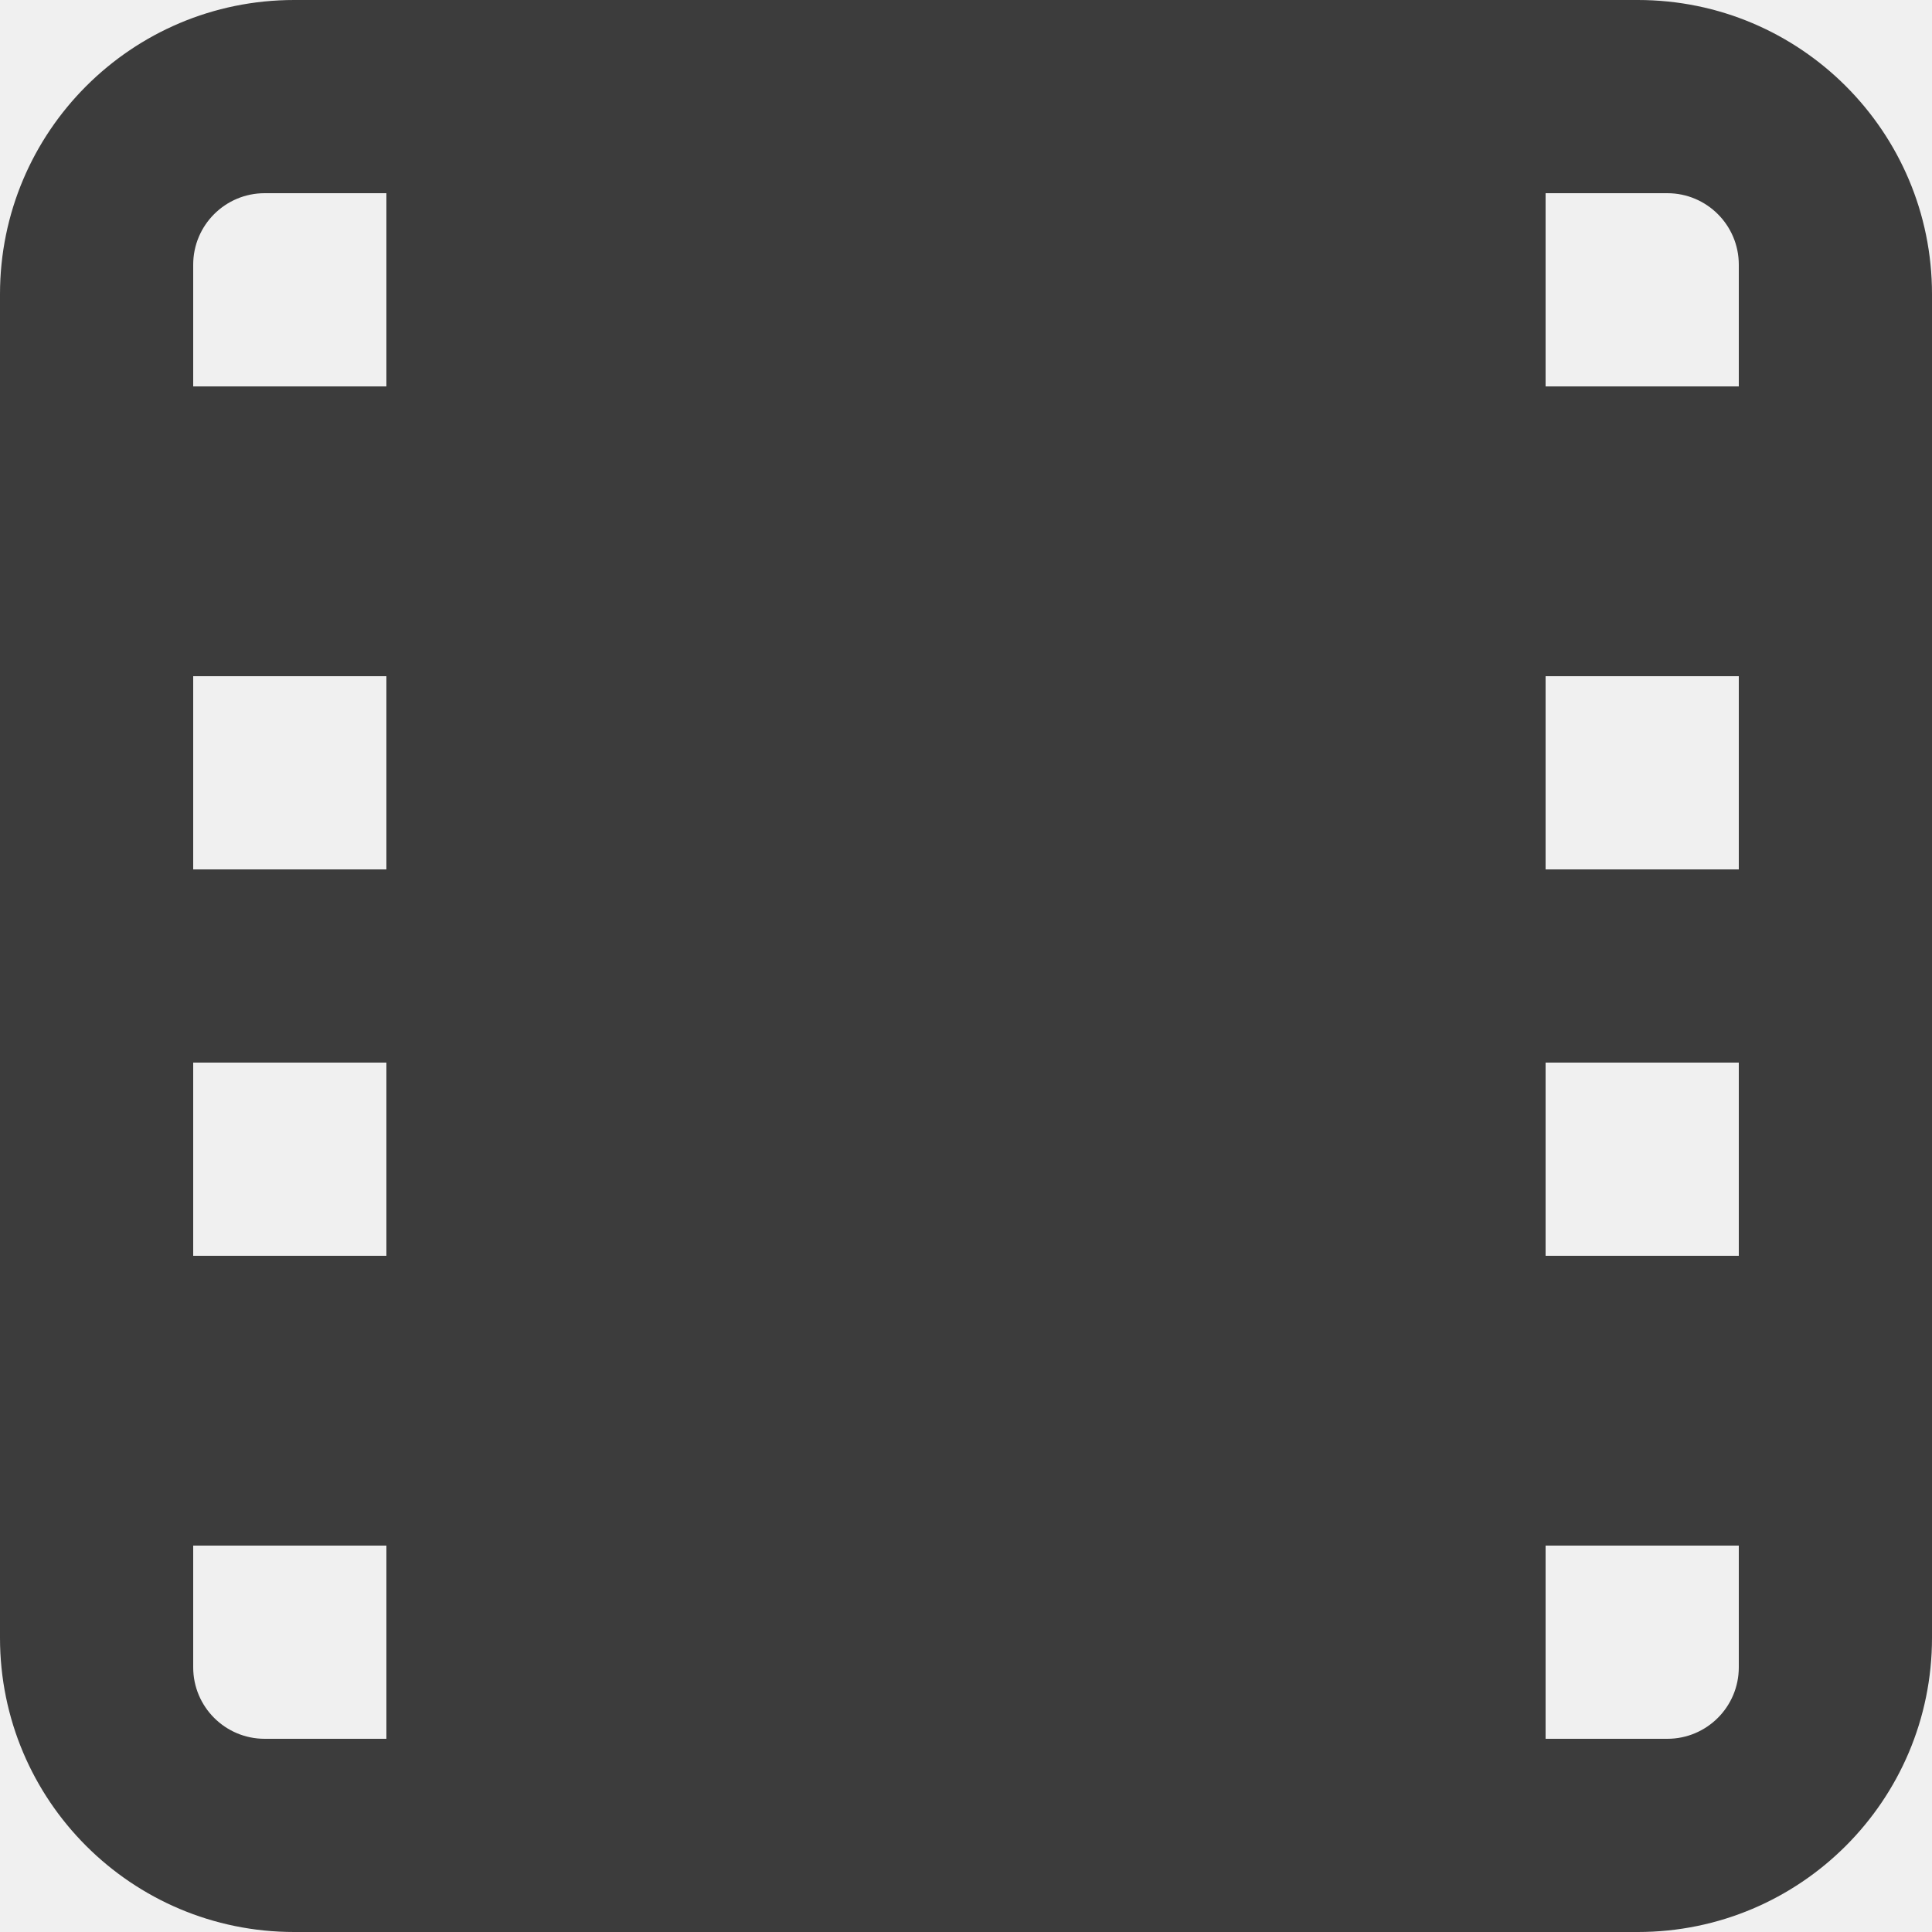
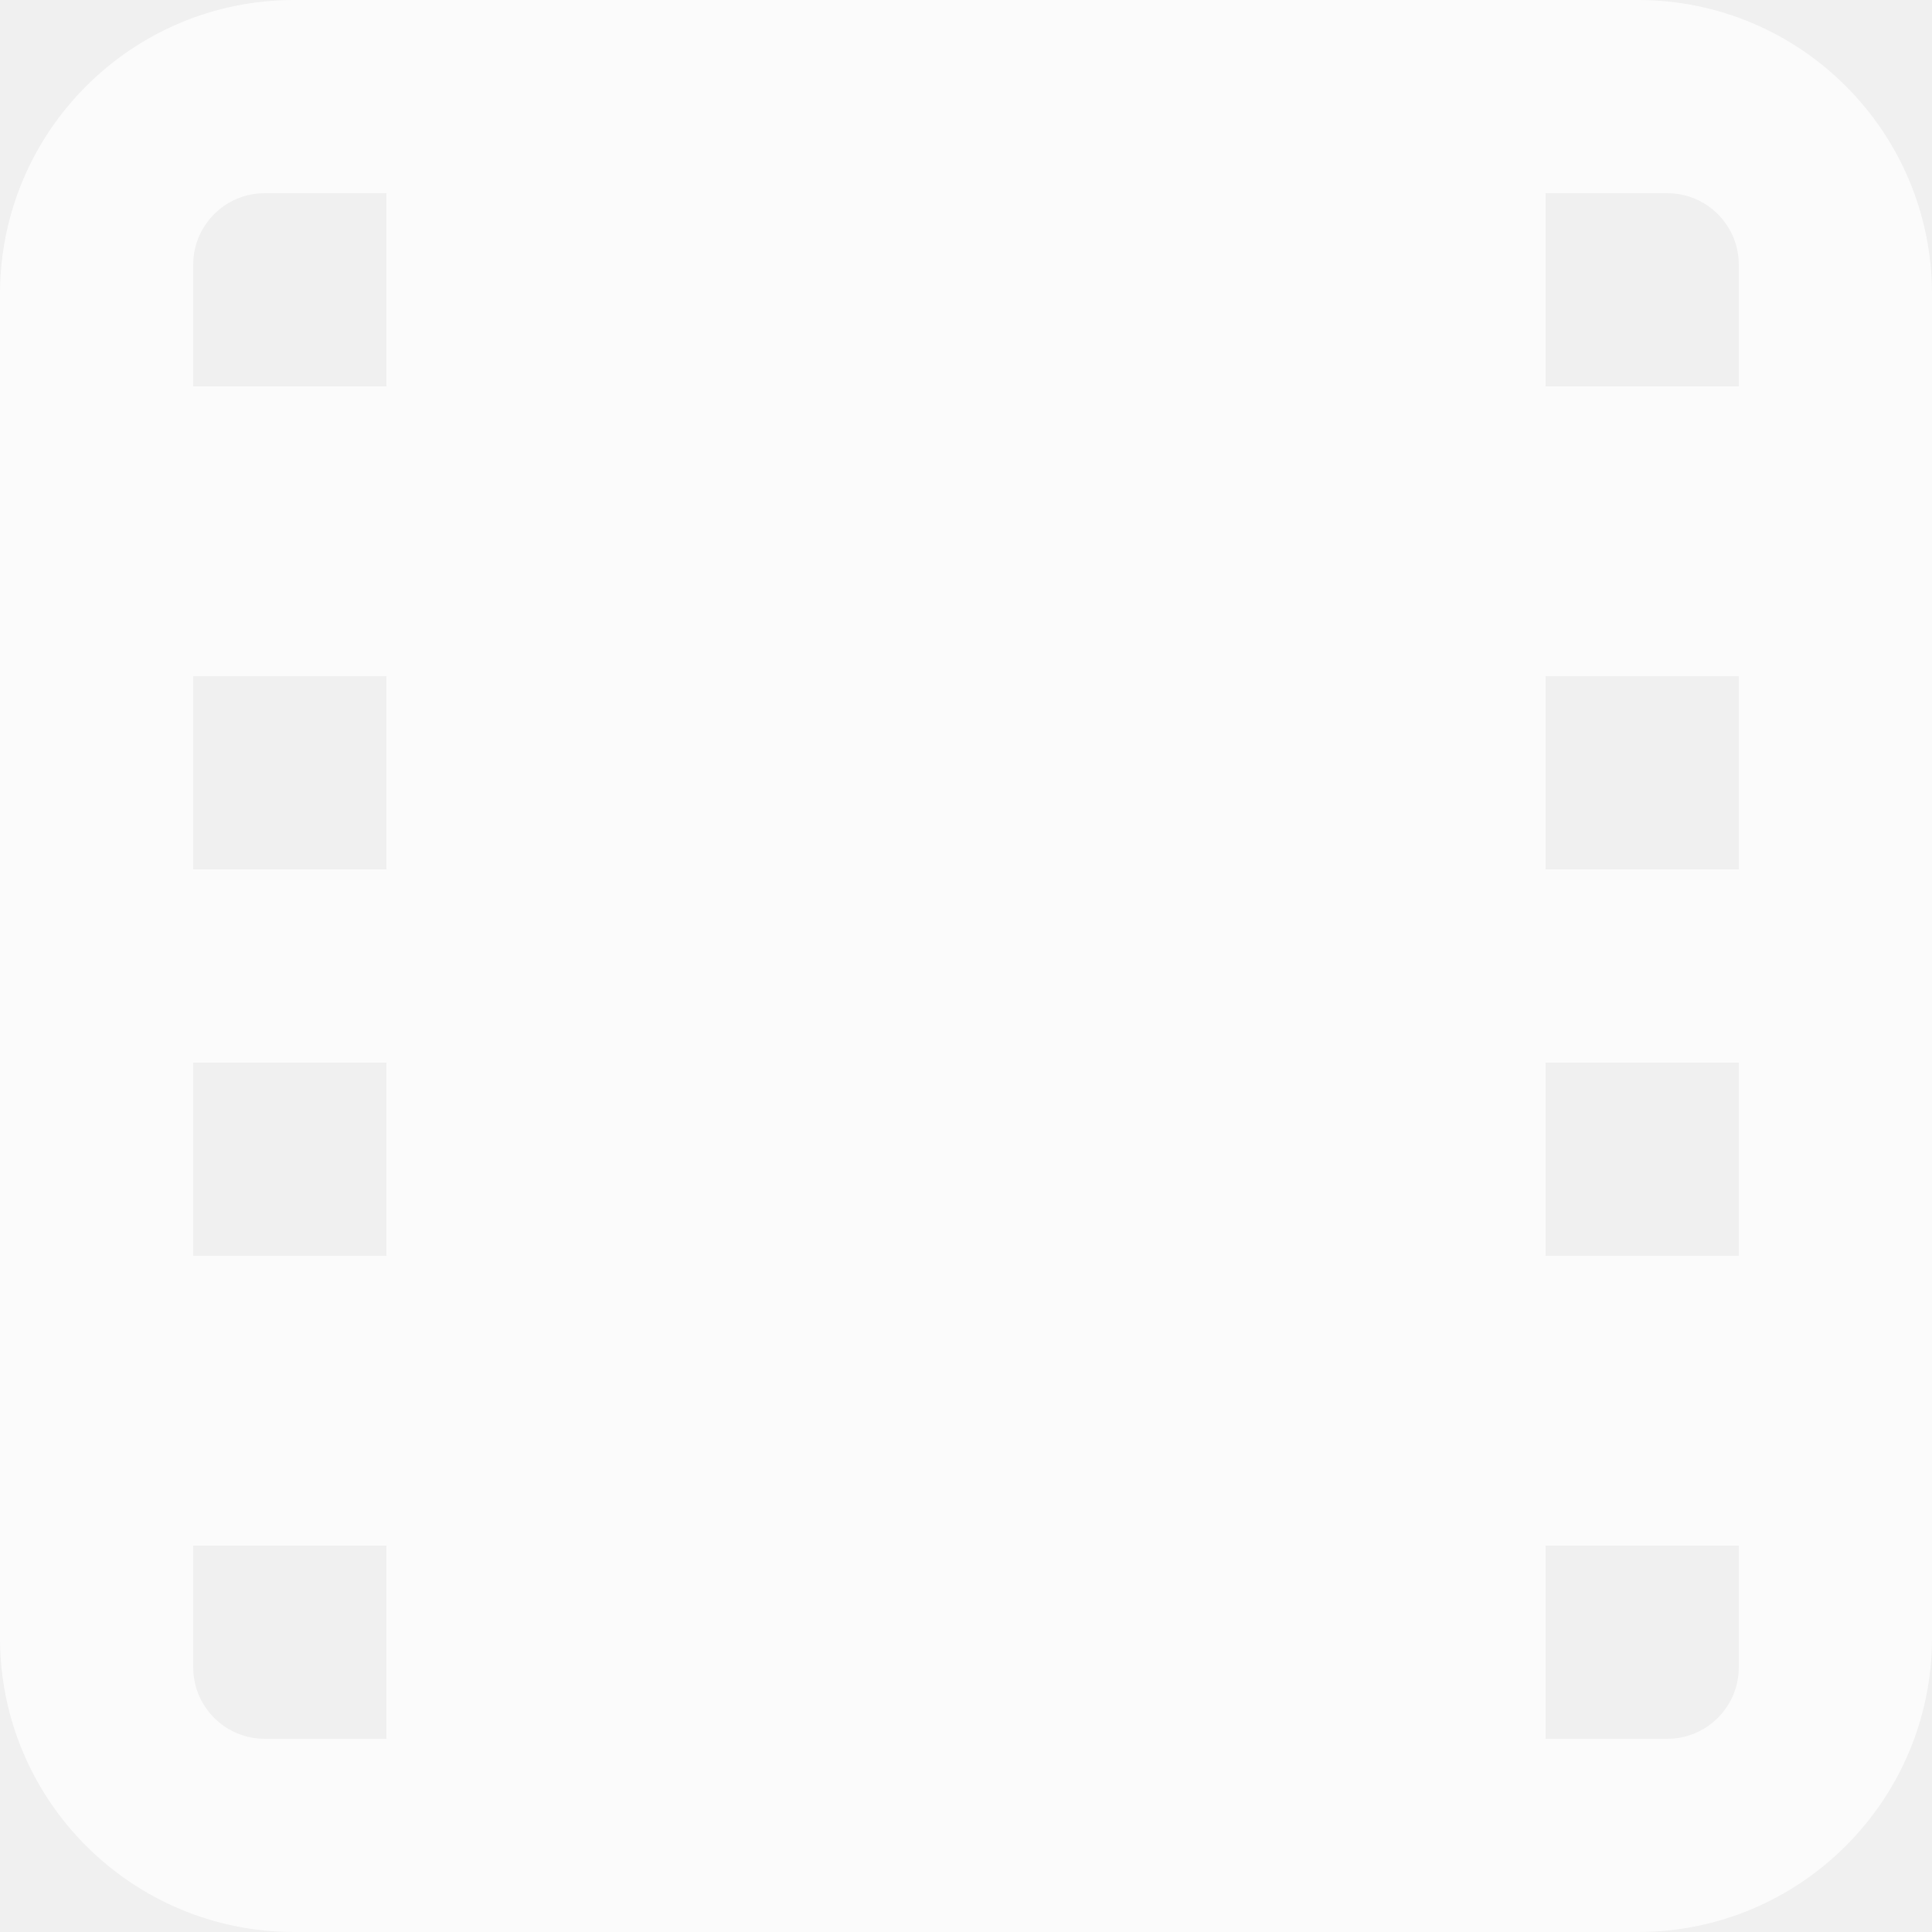
<svg xmlns="http://www.w3.org/2000/svg" width="12" height="12">
-   <path d="M10.173 0H1.827A1.827 1.827 0 0 0 0 1.827v8.346C0 11.183.818 12 1.827 12h8.346A1.827 1.827 0 0 0 12 10.173V1.827A1.827 1.827 0 0 0 10.173 0ZM2.4 5.4H1.2V4.2h1.2v1.2ZM1.2 6.6h1.2v1.2H1.2V6.6Zm9.6-1.2H9.6V4.2h1.2v1.2ZM9.6 6.6h1.2v1.2H9.6V6.6Zm1.2-4.956V2.4H9.6V1.2h.756a.444.444 0 0 1 .444.444ZM1.644 1.2H2.4v1.2H1.2v-.756a.444.444 0 0 1 .444-.444ZM1.2 10.356V9.6h1.2v1.2h-.756a.444.444 0 0 1-.444-.444Zm9.6 0a.444.444 0 0 1-.444.444H9.6V9.6h1.2v.756Z" fill="current" opacity=".75" />
+   <path d="M10.173 0H1.827A1.827 1.827 0 0 0 0 1.827v8.346C0 11.183.818 12 1.827 12h8.346A1.827 1.827 0 0 0 12 10.173V1.827A1.827 1.827 0 0 0 10.173 0ZM2.4 5.4H1.2V4.2h1.2v1.2ZM1.2 6.6h1.2v1.2H1.2V6.6Zm9.6-1.2H9.6V4.2h1.2v1.2ZM9.6 6.6h1.2v1.2H9.6V6.6Zm1.2-4.956V2.4H9.6V1.2h.756a.444.444 0 0 1 .444.444ZM1.644 1.2H2.4v1.2H1.2v-.756a.444.444 0 0 1 .444-.444ZM1.2 10.356V9.6h1.2v1.2h-.756a.444.444 0 0 1-.444-.444Zm9.6 0a.444.444 0 0 1-.444.444H9.6V9.6h1.2v.756Z" fill="#fff" opacity=".75" />
</svg>
